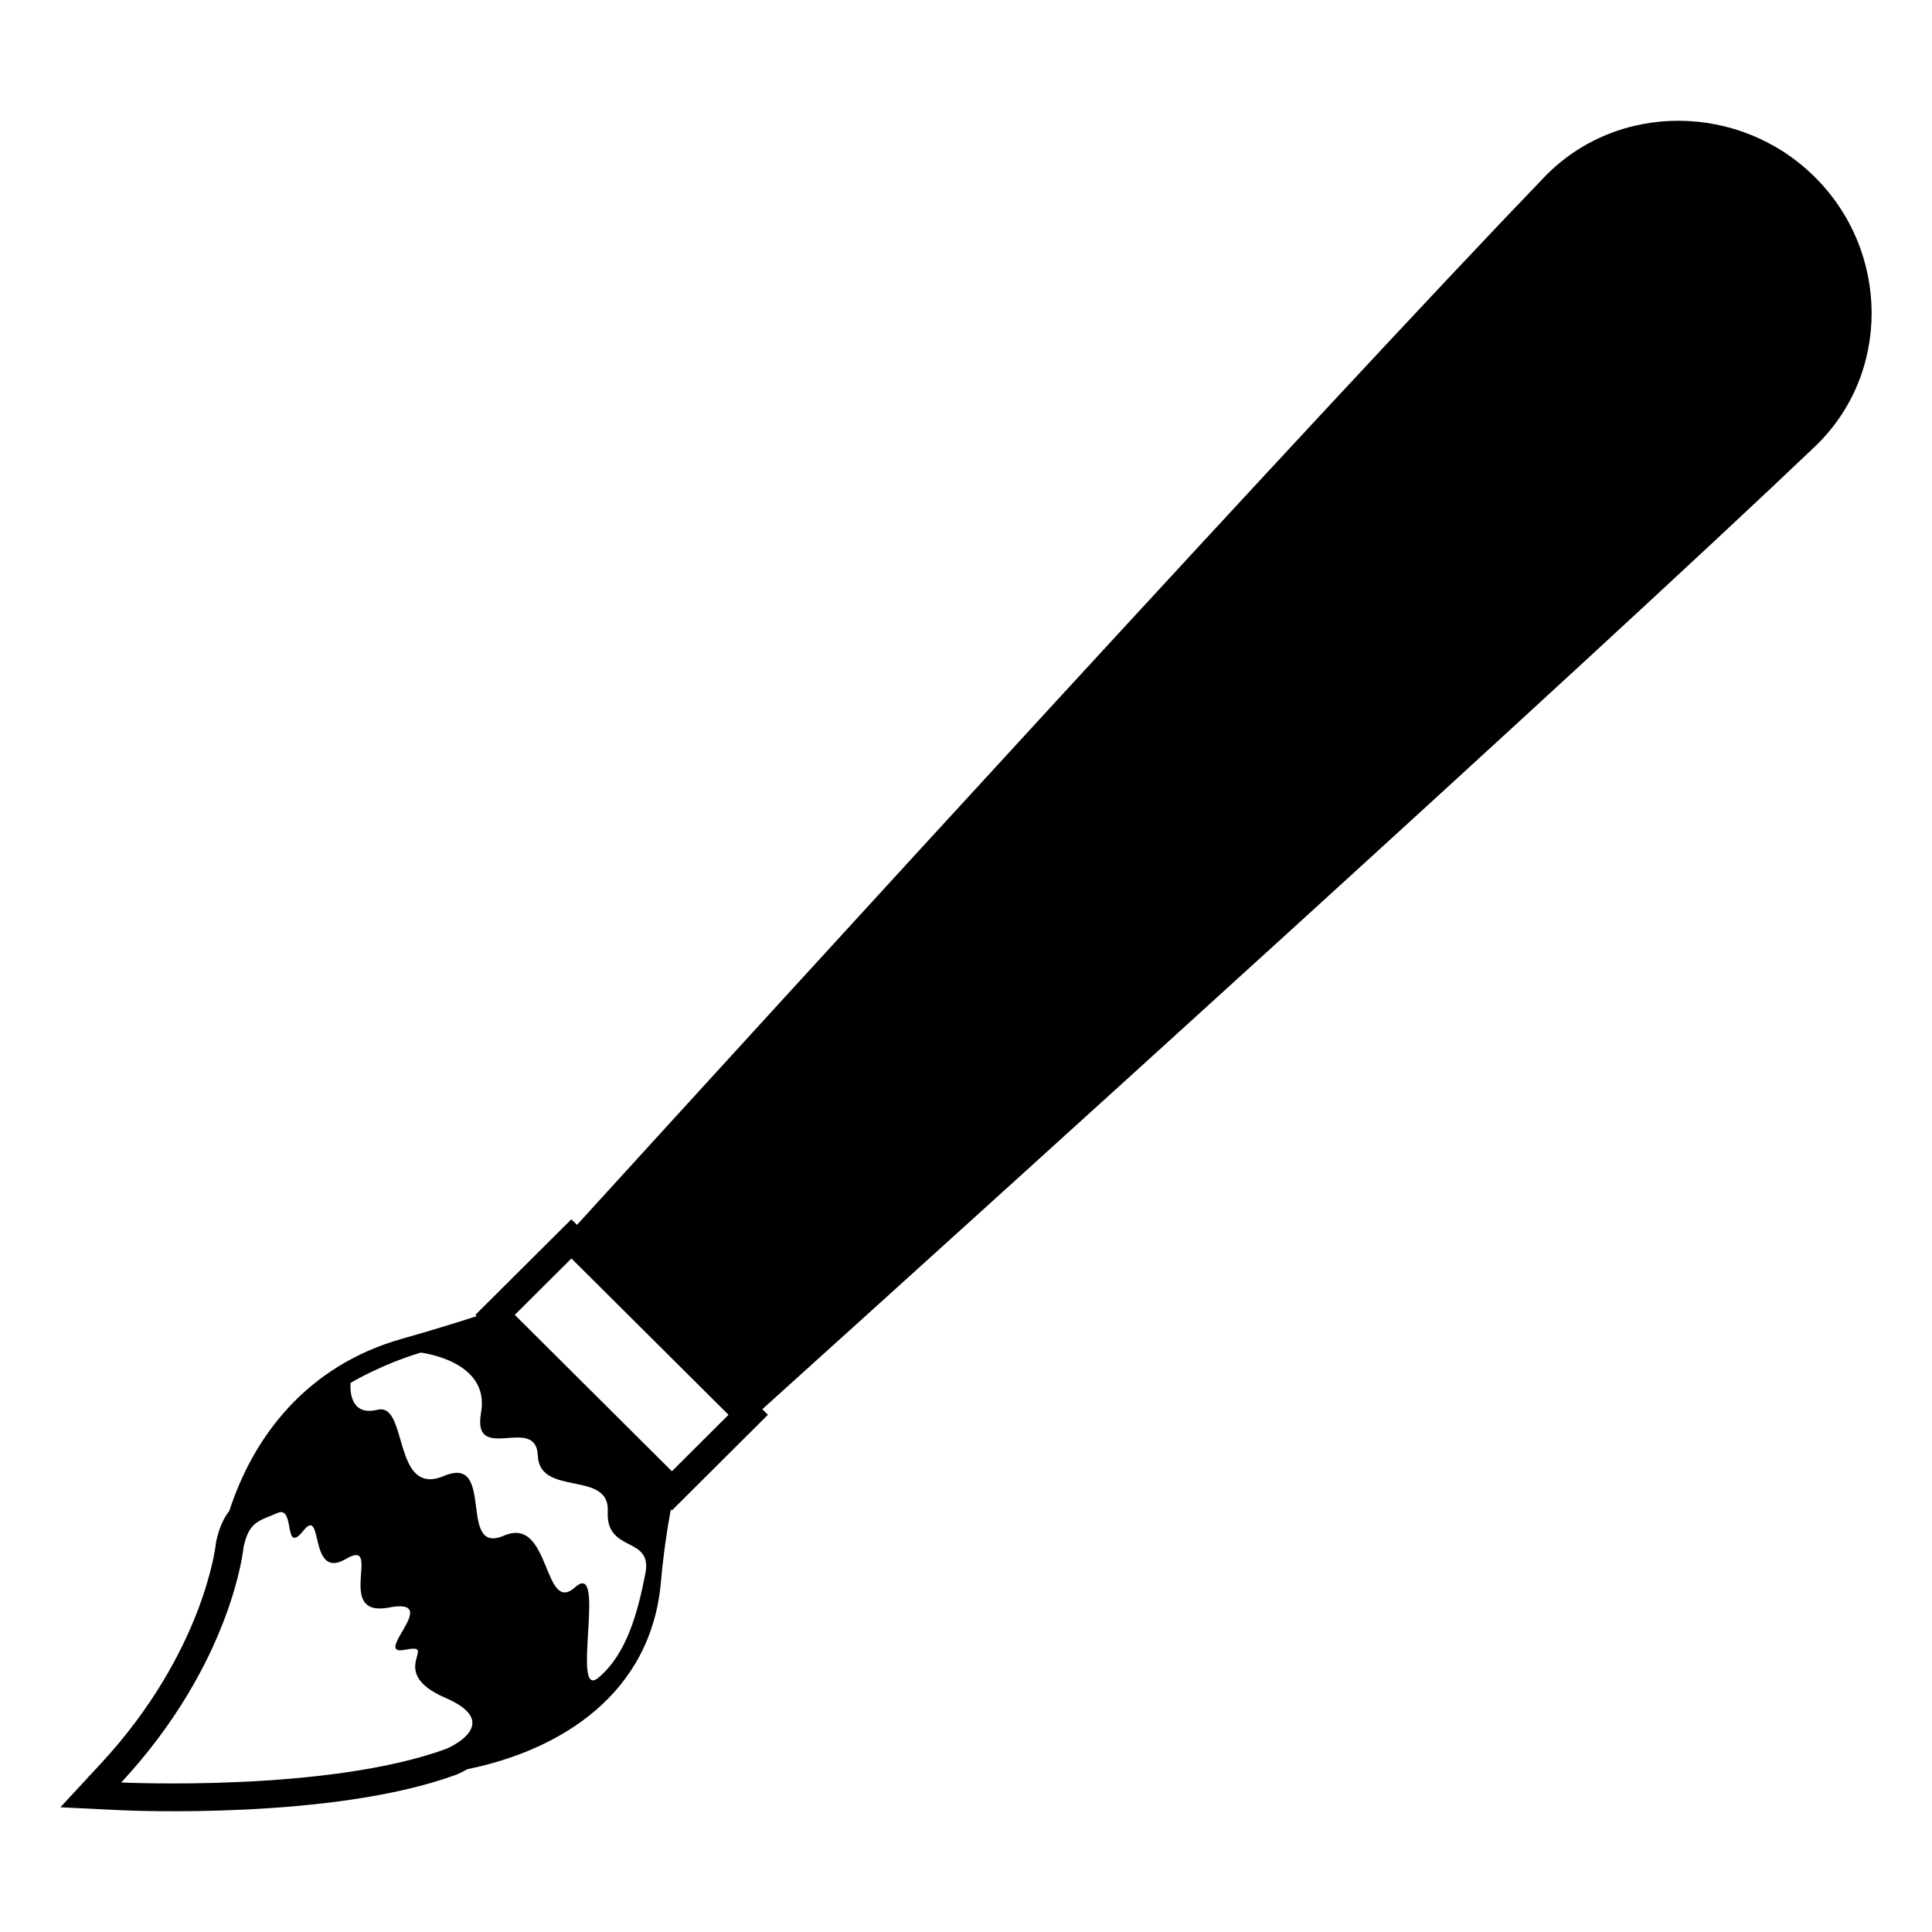
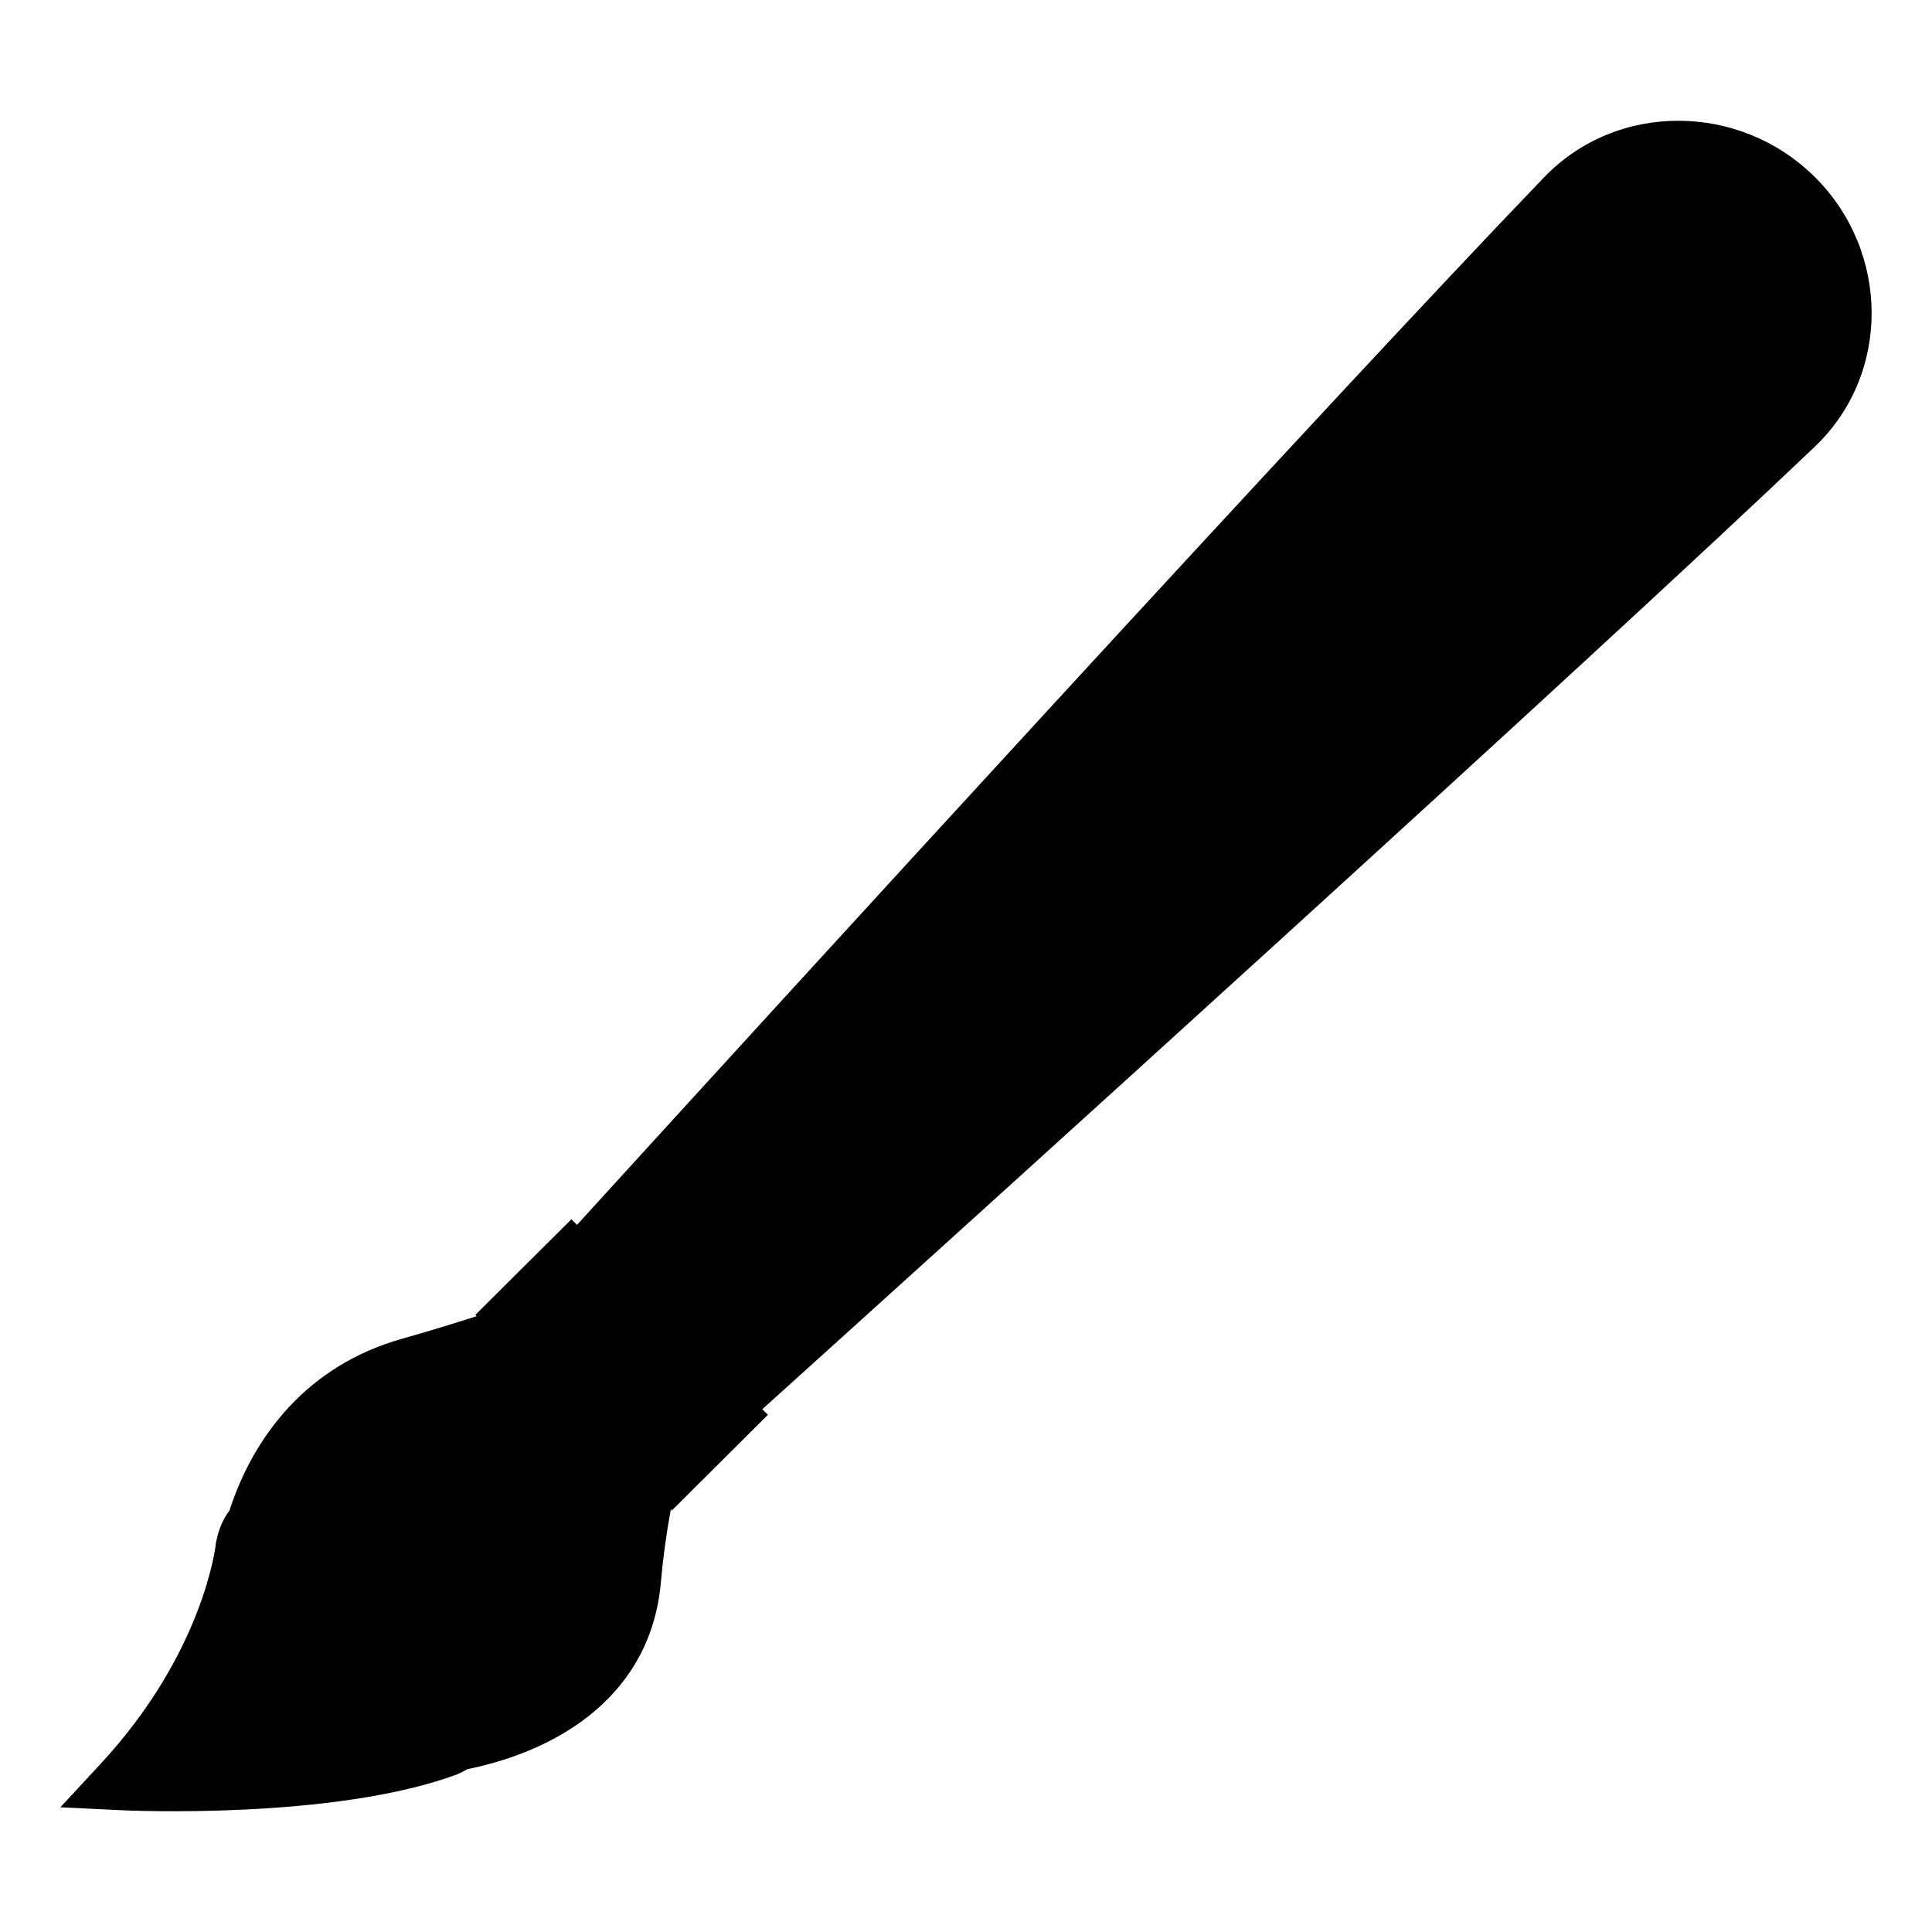
- <svg xmlns="http://www.w3.org/2000/svg" width="1em" height="1em" viewBox="0 0 64 64">
-   <path fill="currentColor" d="M60.123 5.869c-2.477-2.467-6.544-2.516-8.966-.002C44 13.302 25.763 33.277 19.114 40.575l-.186-.185l-3.181 3.167l.043.043c-.751.242-1.553.488-2.475.749c-3.127.883-4.909 3.207-5.717 5.697c-.185.237-.335.552-.433 1.003l-.011.054l-.006.053c-.003.033-.396 3.584-3.811 7.269l-.361.39c-.016.006-.028.014-.045.02l.024.003L2 59.868l1.973.096c.285.015 7.059.322 11.137-1.173a3 3 0 0 0 .375-.185c3.115-.637 6.08-2.505 6.408-6.192c.08-.895.194-1.691.329-2.412l.035.033l3.181-3.168l-.185-.185c7.333-6.617 27.401-24.767 34.87-31.89c2.527-2.412 2.478-6.46 0-8.923M14.791 57.93c-3.949 1.448-10.774 1.116-10.774 1.116c3.697-3.988 4.053-7.805 4.053-7.805c.182-.852.528-.859 1.124-1.122c.108-.048.184-.031.237.022c.161.16.139.652.262.774c.064.064.169.027.359-.211c.146-.183.235-.208.3-.145c.154.154.159.835.432 1.106c.138.137.345.17.675-.022c.243-.145.377-.157.447-.087c.212.211-.166 1.189.22 1.573c.136.137.367.196.753.124c.373-.072.57-.046.654.038c.271.271-.603 1.144-.407 1.339c.043.043.135.053.298.02c.242-.049.353-.045.396-.003c.129.129-.336.606.195 1.136c.151.15.385.307.736.459c.336.145.561.289.701.43c.692.688-.661 1.258-.661 1.258m6.587-5.8c-.251 1.275-.608 2.648-1.551 3.444c-.946.794.294-3.95-.773-2.996c-1.068.954-.802-2.384-2.358-1.708c-1.56.673-.266-2.702-1.985-1.978c-1.72.728-1.179-2.442-2.205-2.192c-1.022.252-.892-.889-.892-.889s.96-.589 2.32-1.004c0 0 2.31.26 2.002 1.989c-.309 1.734 1.828.045 1.88 1.421c.05 1.375 2.393.472 2.317 1.854c-.069 1.393 1.497.789 1.245 2.059m.879-3.393l-5.204-5.18l1.876-1.869l5.204 5.179z" />
+ <svg xmlns="http://www.w3.org/2000/svg" viewBox="0 0 64 64" class="w-full h-full">
+   <g stroke-linecap="round" stroke-linejoin="round">
+     <path fill="currentColor" class="text-primary" d="M60.123 5.869c-2.477-2.467-6.544-2.516-8.966-.002C44 13.302 25.763 33.277 19.114 40.575l-.186-.185l-3.181 3.167l.043.043c-.751.242-1.553.488-2.475.749c-3.127.883-4.909 3.207-5.717 5.697c-.185.237-.335.552-.433 1.003l-.011.054l-.006.053c-.003.033-.396 3.584-3.811 7.269l-.361.39c-.016.006-.028.014-.045.02l.024.003L2 59.868l1.973.096c.285.015 7.059.322 11.137-1.173a3 3 0 0 0 .375-.185c3.115-.637 6.08-2.505 6.408-6.192c.08-.895.194-1.691.329-2.412l.035.033l3.181-3.168l-.185-.185c7.333-6.617 27.401-24.767 34.87-31.89c2.527-2.412 2.478-6.46 0-8.923Z" />
+     <path fill="currentColor" class="text-secondary" d="M14.791 57.93c-3.949 1.448-10.774 1.116-10.774 1.116c3.697-3.988 4.053-7.805 4.053-7.805c.182-.852.528-.859 1.124-1.122c.108-.048.184-.031.237.022c.161.16.139.652.262.774c.064.064.169.027.359-.211c.146-.183.235-.208.3-.145c.154.154.159.835.432 1.106c.138.137.345.17.675-.022c.243-.145.377-.157.447-.087c.212.211-.166 1.189.22 1.573c.136.137.367.196.753.124c.373-.072.57-.046.654.038c.271.271-.603 1.144-.407 1.339c.043.043.135.053.298.02c.242-.049.353-.045.396-.003c.129.129-.336.606.195 1.136c.151.15.385.307.736.459c.336.145.561.289.701.43c.692.688-.661 1.258-.661 1.258m6.587-5.8c-.251 1.275-.608 2.648-1.551 3.444c-.946.794.294-3.95-.773-2.996c-1.068.954-.802-2.384-2.358-1.708c-1.56.673-.266-2.702-1.985-1.978c-1.72.728-1.179-2.442-2.205-2.192c-1.022.252-.892-.889-.892-.889s.96-.589 2.32-1.004c0 0 2.31.26 2.002 1.989c-.309 1.734 1.828.045 1.88 1.421c.05 1.375 2.393.472 2.317 1.854c-.069 1.393 1.497.789 1.245 2.059m.879-3.393l-5.204-5.18l1.876-1.869l5.204 5.179z" />
+   </g>
</svg>
